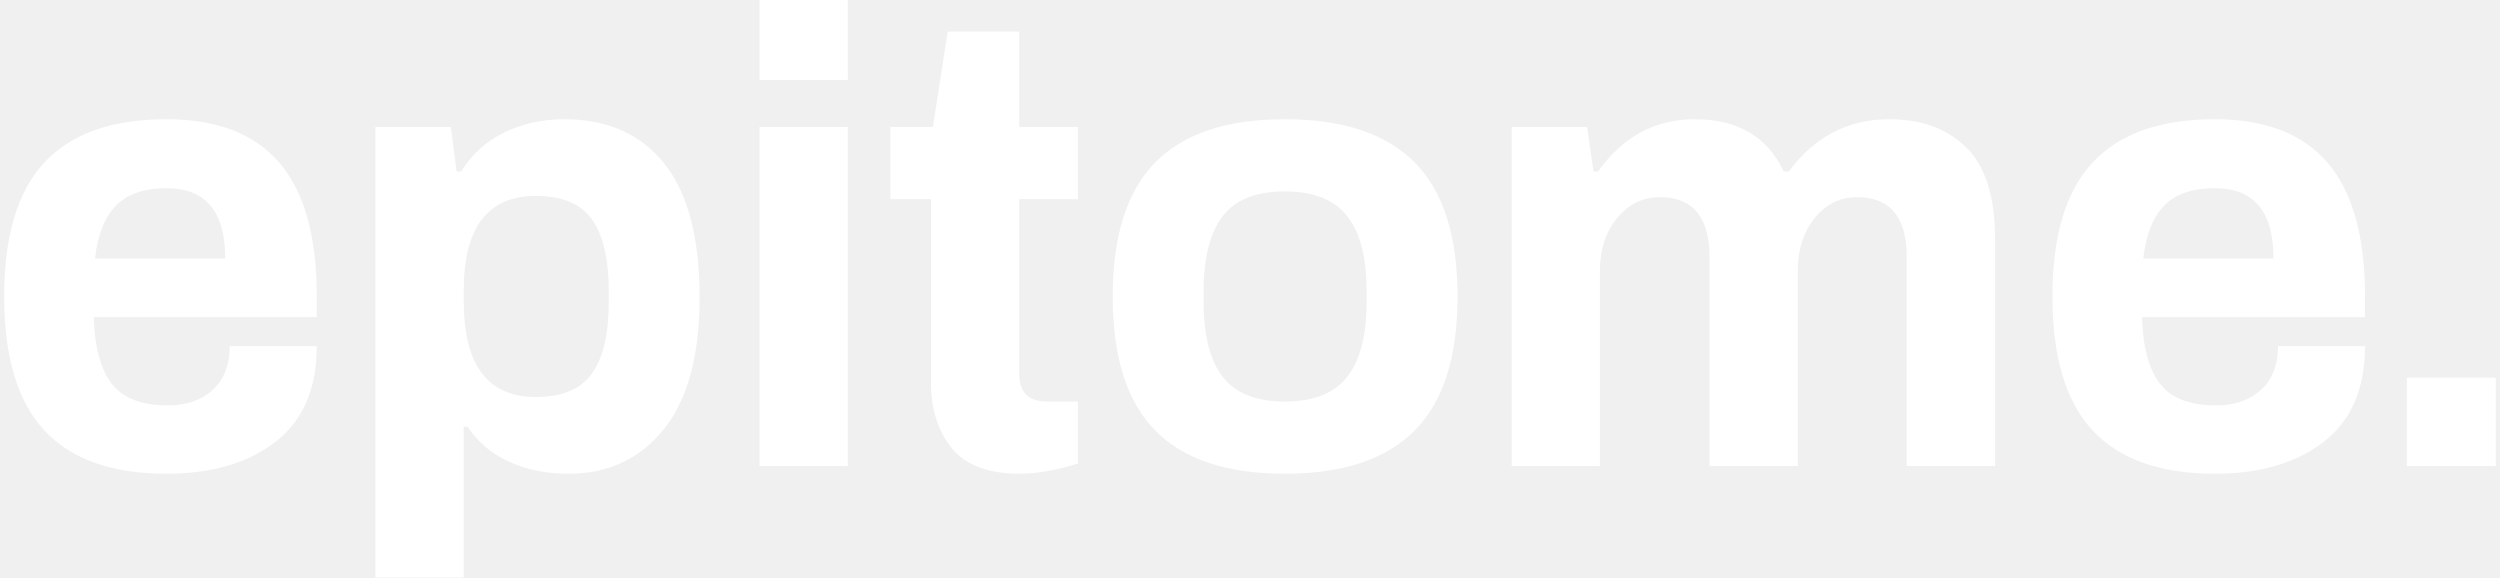
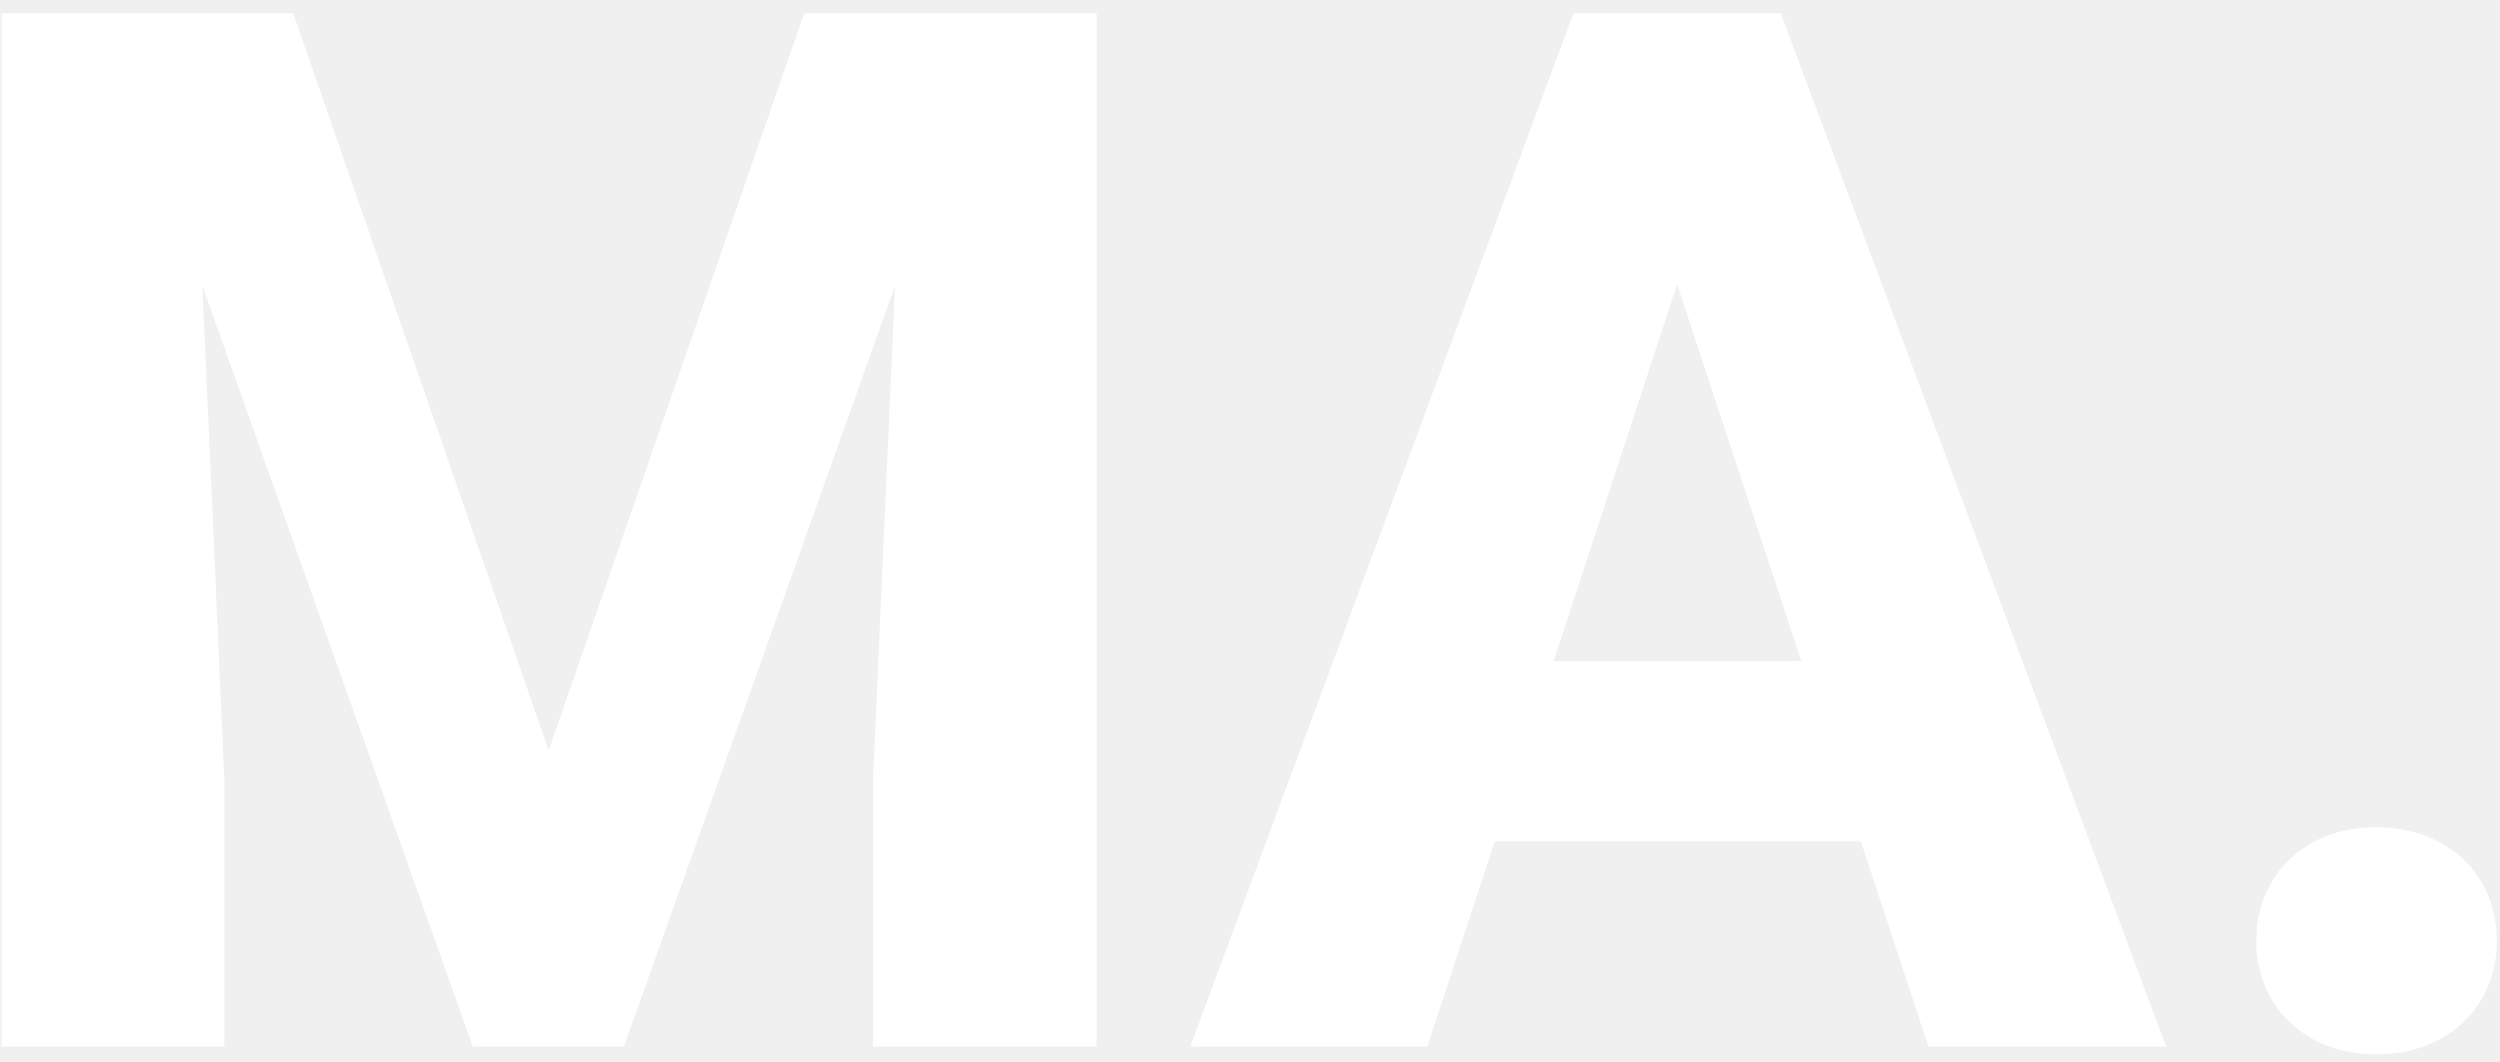
- <svg xmlns="http://www.w3.org/2000/svg" version="1.1" id="Layer_1" x="0px" y="0px" width="600px" height="138.596px" viewBox="0 0 600 138.596" enable-background="new 0 0 600 138.596" xml:space="preserve">
-   <path fill="#FFFFFF" d="M39.98,28.616c-13.096,0-22.869,3.456-29.312,10.364C4.223,45.89,1,56.615,1,71.153  c0,14.54,3.223,25.266,9.668,32.173c6.443,6.912,16.216,10.368,29.312,10.368c10.828,0,19.541-2.554,26.142-7.658  c6.598-5.104,9.899-12.762,9.899-22.972H55.138c0,4.541-1.366,8.045-4.099,10.519c-2.733,2.474-6.317,3.715-10.75,3.715  c-6.29,0-10.775-1.728-13.456-5.184c-2.685-3.454-4.127-8.791-4.333-16.01h53.52v-4.951c0-14.435-2.991-25.135-8.972-32.095  C61.068,32.095,52.046,28.616,39.98,28.616z M22.81,62.028c0.62-5.669,2.296-9.899,5.028-12.684  c2.73-2.783,6.779-4.177,12.142-4.177c9.384,0,14.076,5.623,14.076,16.861H22.81z M135.421,28.616c-5.26,0-10.055,1.057-14.387,3.17  c-4.33,2.115-7.786,5.237-10.364,9.359h-1.083l-1.392-10.672h-18.1v108.123h21.192v-36.194h0.929  c2.371,3.612,5.646,6.395,9.823,8.349c4.175,1.959,8.995,2.943,14.463,2.943c9.485,0,17.092-3.561,22.814-10.675  c5.724-7.116,8.585-17.685,8.585-31.711c0-14.332-2.838-25.032-8.507-32.098C153.724,32.15,145.73,28.616,135.421,28.616z   M146.094,72.547c0,7.633-1.341,13.33-4.021,17.092c-2.682,3.765-7.168,5.646-13.458,5.646c-11.551,0-17.326-7.681-17.326-23.05  v-2.474c0-15.158,5.775-22.739,17.326-22.739c6.29,0,10.775,1.884,13.458,5.646c2.68,3.765,4.021,9.462,4.021,17.092V72.547z   M182.286,0h21.192v19.18h-21.192V0z M182.286,30.473h21.192v81.363h-21.192V30.473z M244.625,30.473h14.076v17.324h-14.076v41.919  c0,4.436,2.218,6.653,6.651,6.653h7.425v14.849c-1.753,0.618-3.944,1.186-6.573,1.703c-2.63,0.513-5.081,0.774-7.347,0.774  c-7.633,0-13.099-2.064-16.397-6.189c-3.303-4.124-4.951-9.334-4.951-15.623V47.796h-9.746V30.473h10.21l3.557-22.894h17.17V30.473z   M308.353,28.616c-13.92,0-24.286,3.456-31.09,10.364c-6.807,6.91-10.21,17.635-10.21,32.173c0,14.54,3.403,25.266,10.21,32.173  c6.804,6.912,17.17,10.368,31.09,10.368c13.923,0,24.309-3.456,31.168-10.368c6.857-6.907,10.288-17.633,10.288-32.173  c0-14.538-3.431-25.263-10.288-32.173C332.662,32.072,322.275,28.616,308.353,28.616z M327.997,72.391  c0,8.043-1.547,14.053-4.639,18.022c-3.094,3.971-8.098,5.955-15.005,5.955c-6.91,0-11.885-1.984-14.927-5.955  c-3.042-3.969-4.561-9.979-4.561-18.022v-2.474c0-8.045,1.52-14.051,4.561-18.022c3.042-3.969,8.018-5.955,14.927-5.955  c6.907,0,11.911,1.987,15.005,5.955c3.092,3.971,4.639,9.977,4.639,18.022V72.391z M471.93,35.423  c4.587,4.539,6.882,11.808,6.882,21.81v54.603h-21.192V61.719c0-9.59-3.971-14.387-11.911-14.387c-4.124,0-7.528,1.678-10.208,5.028  c-2.682,3.353-4.021,7.503-4.021,12.451v47.025H410.29V61.719c0-9.59-3.971-14.387-11.911-14.387c-4.127,0-7.555,1.678-10.288,5.028  c-2.733,3.353-4.099,7.503-4.099,12.451v47.025H362.8V30.473H380.9l1.547,10.672h1.083c5.978-8.352,13.712-12.529,23.201-12.529  c10.311,0,17.427,4.177,21.347,12.529h1.238c6.187-8.352,14.229-12.529,24.13-12.529C461.18,28.616,467.341,30.885,471.93,35.423z   M531.559,28.616c-13.096,0-22.869,3.456-29.312,10.364c-6.445,6.91-9.668,17.635-9.668,32.173c0,14.54,3.223,25.266,9.668,32.173  c6.443,6.912,16.216,10.368,29.312,10.368c10.828,0,19.541-2.554,26.142-7.658c6.598-5.104,9.899-12.762,9.899-22.972h-20.883  c0,4.541-1.366,8.045-4.099,10.519c-2.733,2.474-6.317,3.715-10.75,3.715c-6.289,0-10.775-1.728-13.456-5.184  c-2.685-3.454-4.127-8.791-4.333-16.01h53.52v-4.951c0-14.435-2.991-25.135-8.972-32.095  C552.648,32.095,543.626,28.616,531.559,28.616z M514.389,62.028c0.62-5.669,2.296-9.899,5.028-12.684  c2.73-2.783,6.779-4.177,12.142-4.177c9.384,0,14.076,5.623,14.076,16.861H514.389z M599,90.644v21.192h-21.345V90.644H599z" />
+ <svg xmlns="http://www.w3.org/2000/svg" width="172px" height="73px" viewBox="0 0 172 73" version="1.1">
+   <g id="Food" stroke="none" stroke-width="1" fill="none" fill-rule="evenodd">
+     <path d="M75.445,72 L60.064,72 L60.064,53.641 L61.578,19.656 L42.926,72 L32.525,72 L13.922,19.656 L15.436,53.641 L15.436,72 L0.104,72 L0.104,0.906 L20.172,0.906 L37.75,51.639 L55.328,0.906 L75.445,0.906 L75.445,72 Z M128.033,57.889 L102.838,57.889 L98.199,72 L81.891,72 L108.258,0.906 L122.516,0.906 L149.029,72 L132.672,72 L128.033,57.889 Z M123.932,45.486 L115.387,19.559 L106.891,45.486 L123.932,45.486 Z M163.482,56.912 C165.11,56.912 166.559,57.254 167.828,57.938 C169.098,58.621 170.074,59.557 170.758,60.745 C171.441,61.933 171.783,63.26 171.783,64.725 C171.783,66.189 171.441,67.516 170.758,68.704 C170.074,69.892 169.098,70.828 167.828,71.512 C166.559,72.195 165.11,72.537 163.482,72.537 C161.855,72.537 160.414,72.195 159.161,71.512 C157.908,70.828 156.939,69.892 156.256,68.704 C155.572,67.516 155.23,66.189 155.23,64.725 C155.23,63.26 155.572,61.933 156.256,60.745 C156.939,59.557 157.908,58.621 159.161,57.938 C160.414,57.254 161.855,56.912 163.482,56.912 Z" id="logo" fill="#FFFFFF" />
+   </g>
</svg>
